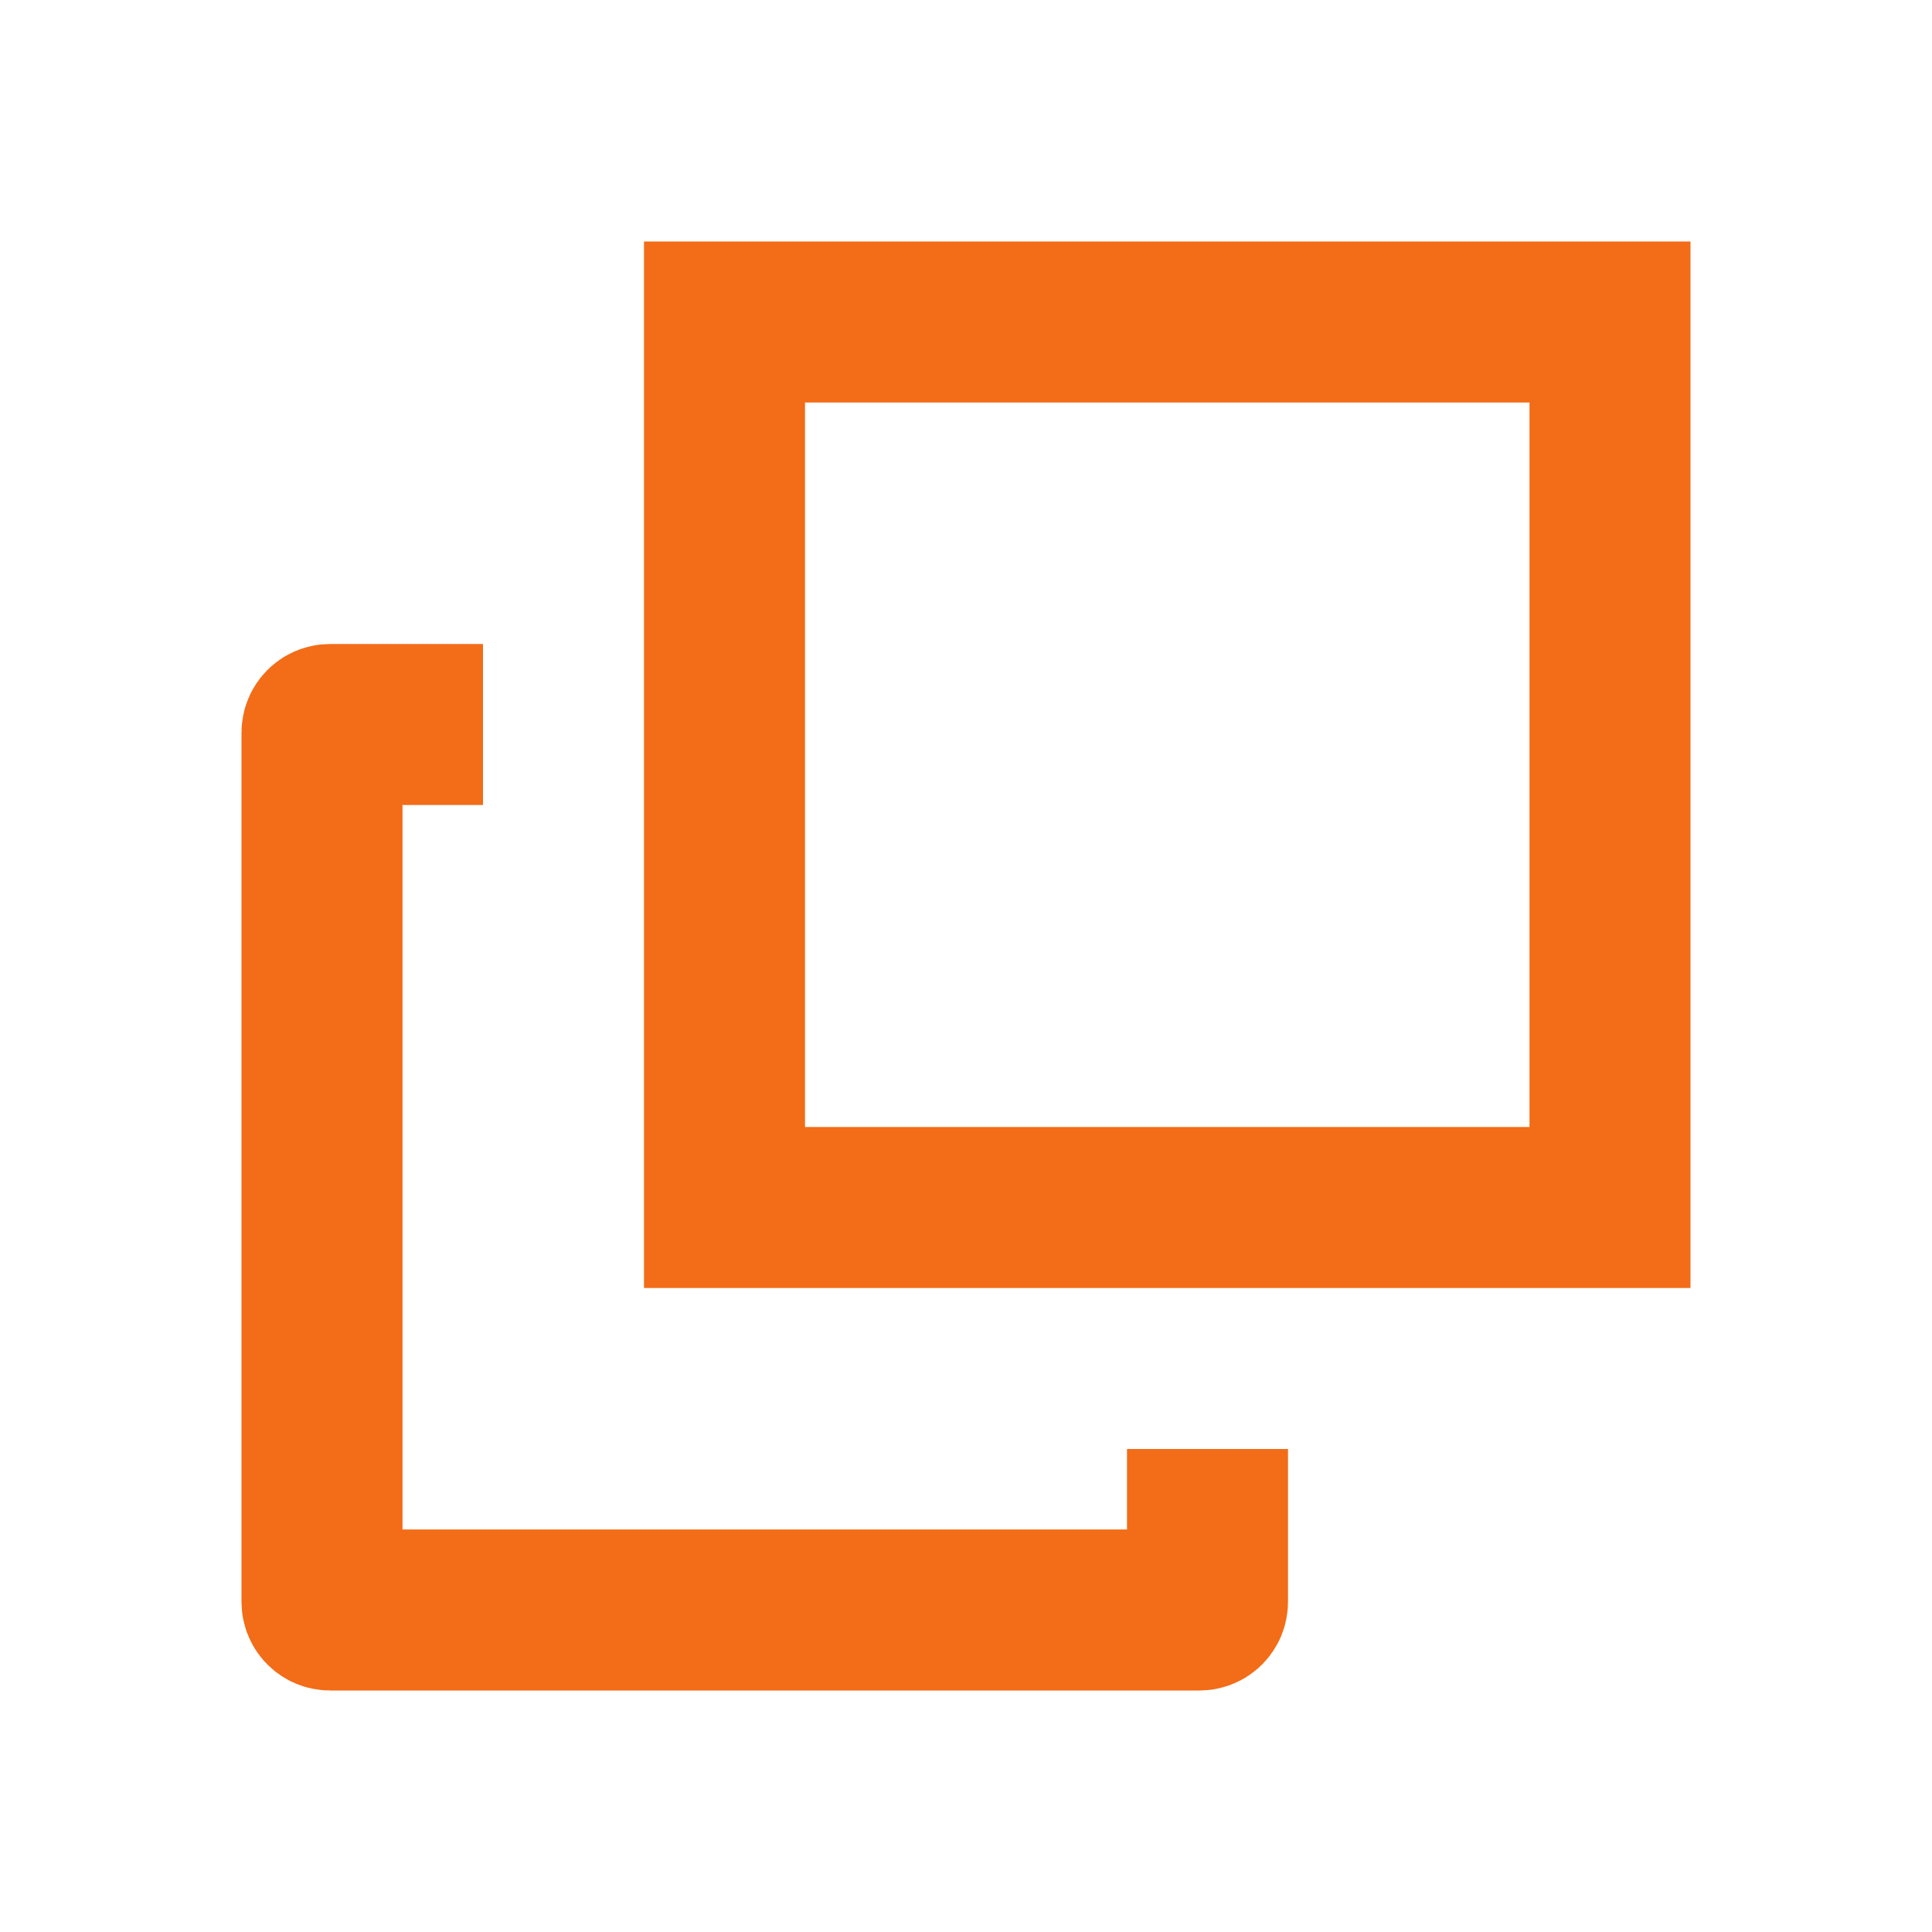
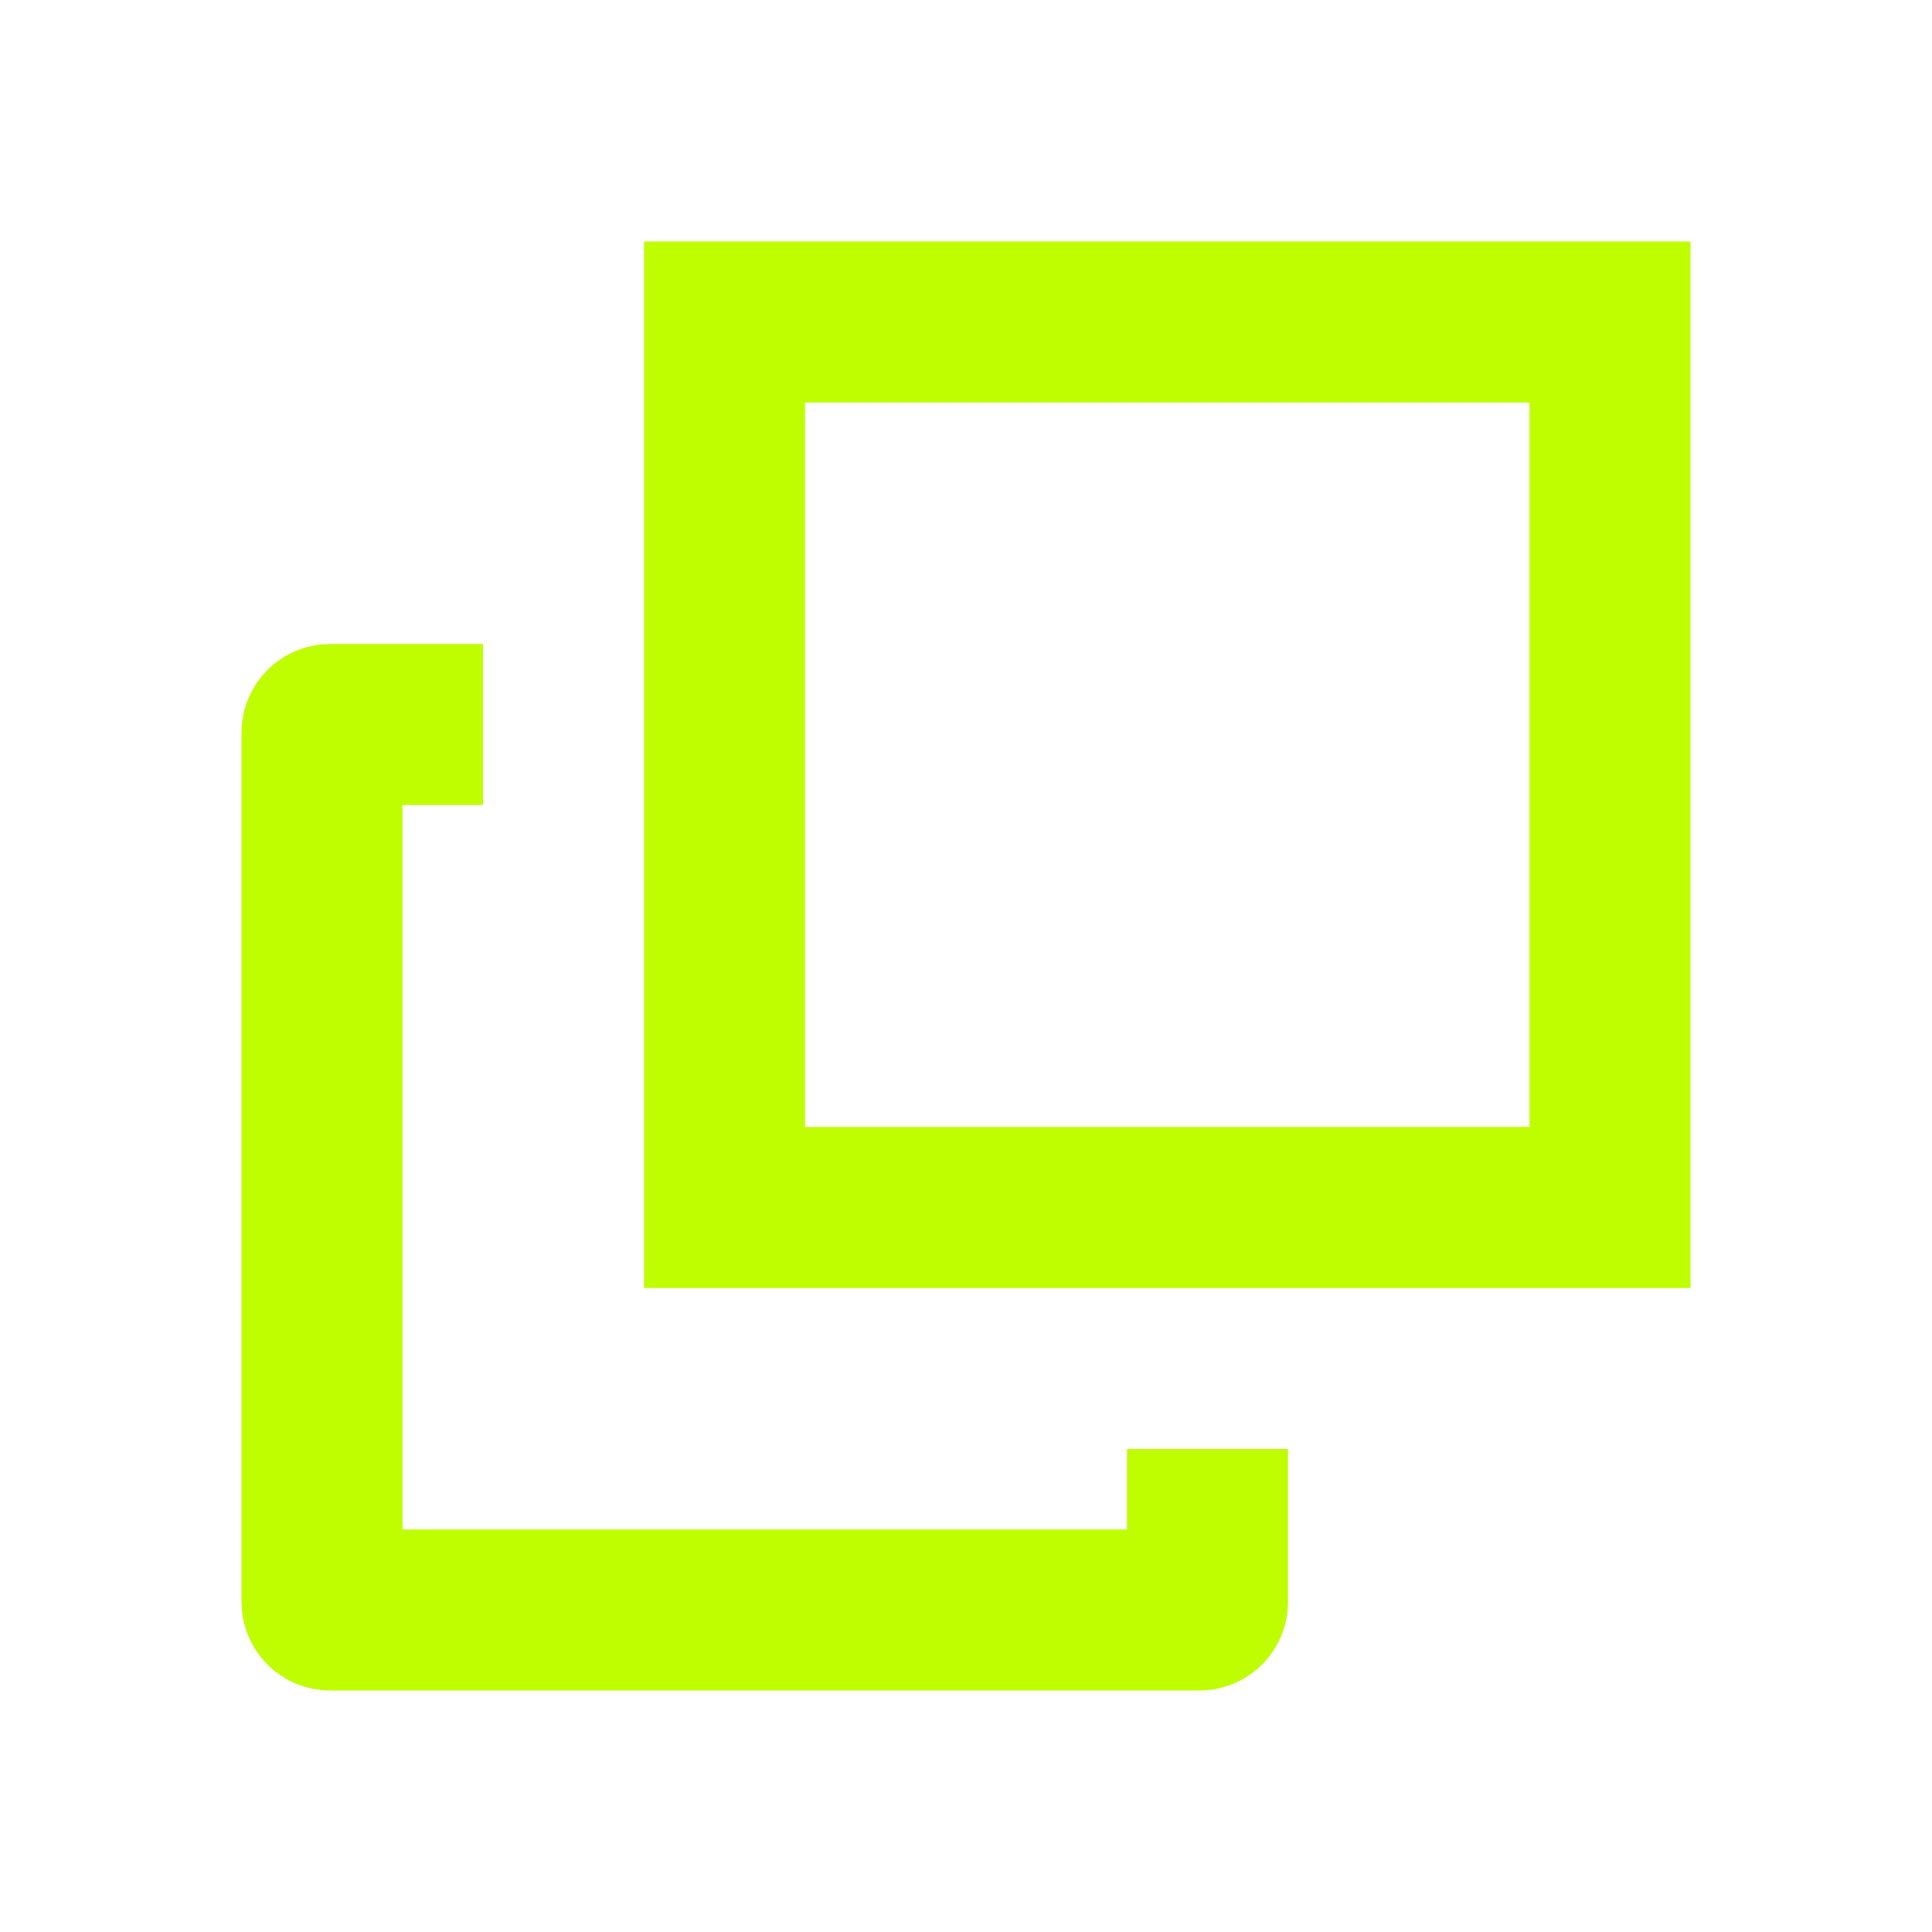
<svg xmlns="http://www.w3.org/2000/svg" width="24" height="24" viewBox="0 0 24 24" fill="none">
-   <path d="M15 18L15 19.9C15 19.955 14.955 20 14.9 20L4.1 20C4.045 20 4 19.955 4 19.9L4 9.1C4 9.045 4.045 9 4.1 9L6 9" stroke="#F36C17" stroke-width="2" />
-   <path d="M9 15L9 4L12.333 4L20 4L20 11.667L20 15L9 15Z" stroke="#F36C17" stroke-width="2" />
+   <path d="M15 18L15 19.9C15 19.955 14.955 20 14.9 20L4.1 20C4.045 20 4 19.955 4 19.9L4 9.1C4 9.045 4.045 9 4.1 9L6 9" stroke="#BEFE00" stroke-width="2" />
+   <path d="M9 15L9 4L12.333 4L20 4L20 11.667L20 15L9 15Z" stroke="#BEFE00" stroke-width="2" />
</svg>
